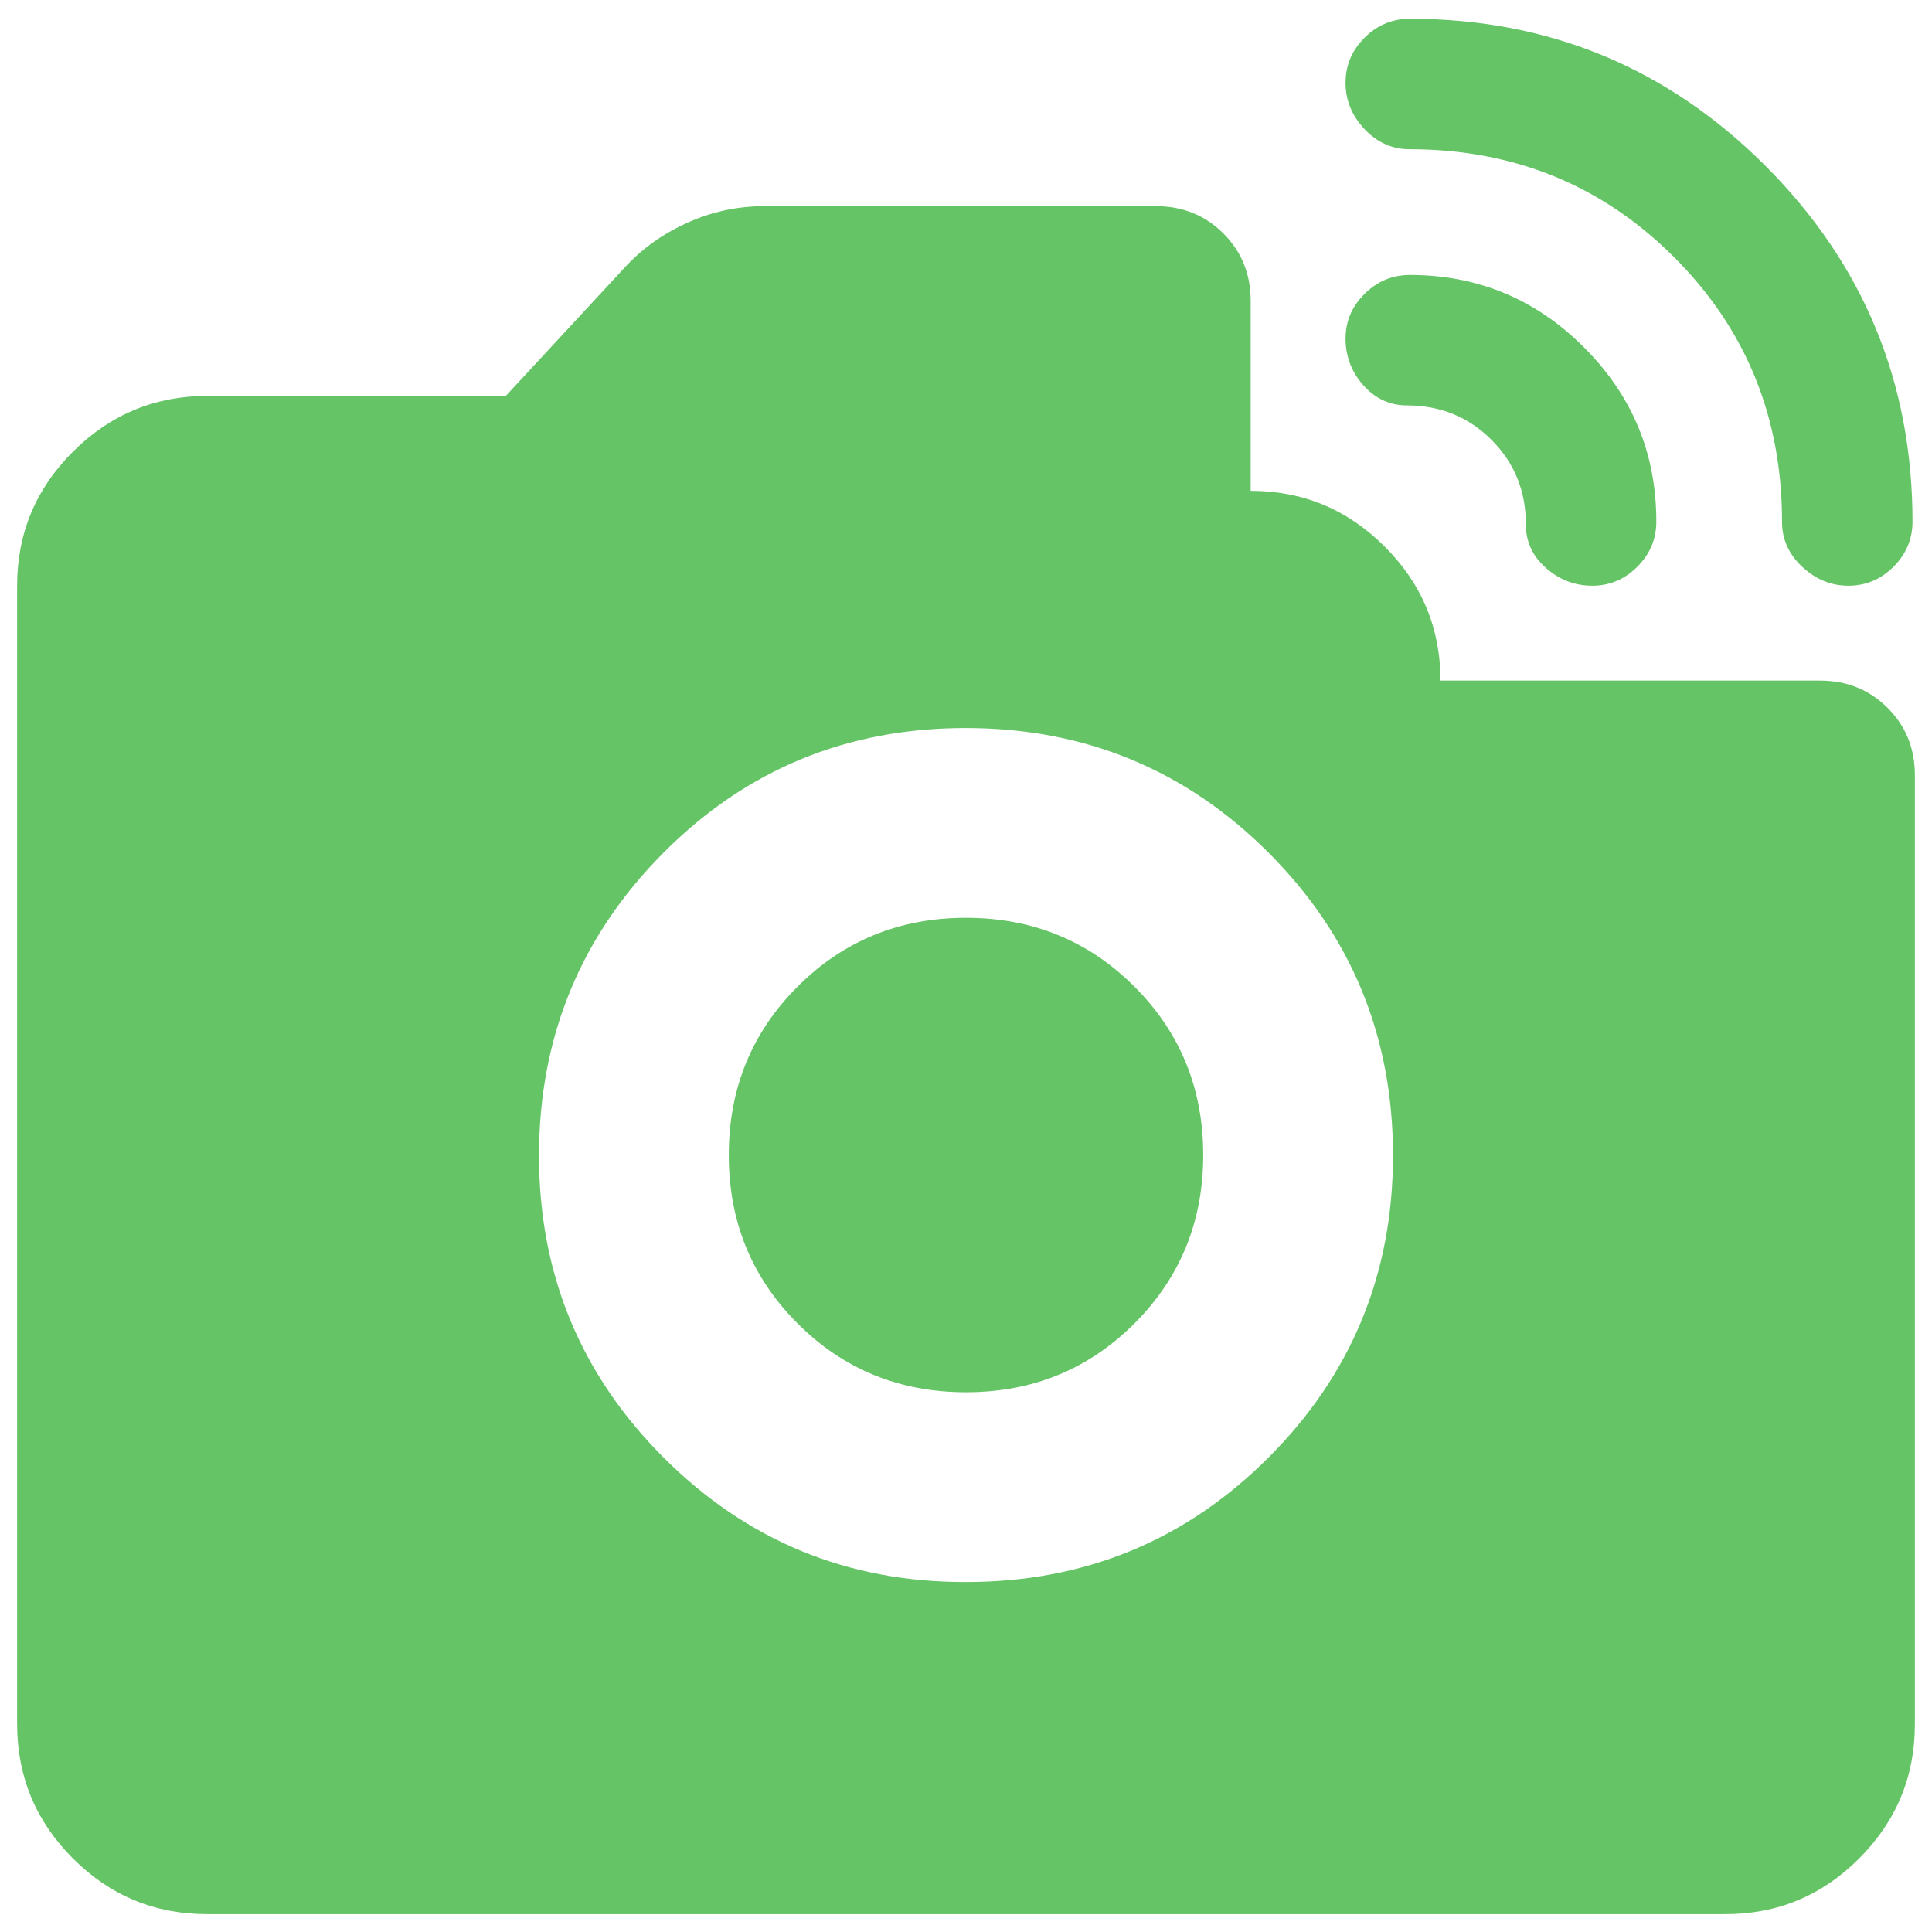
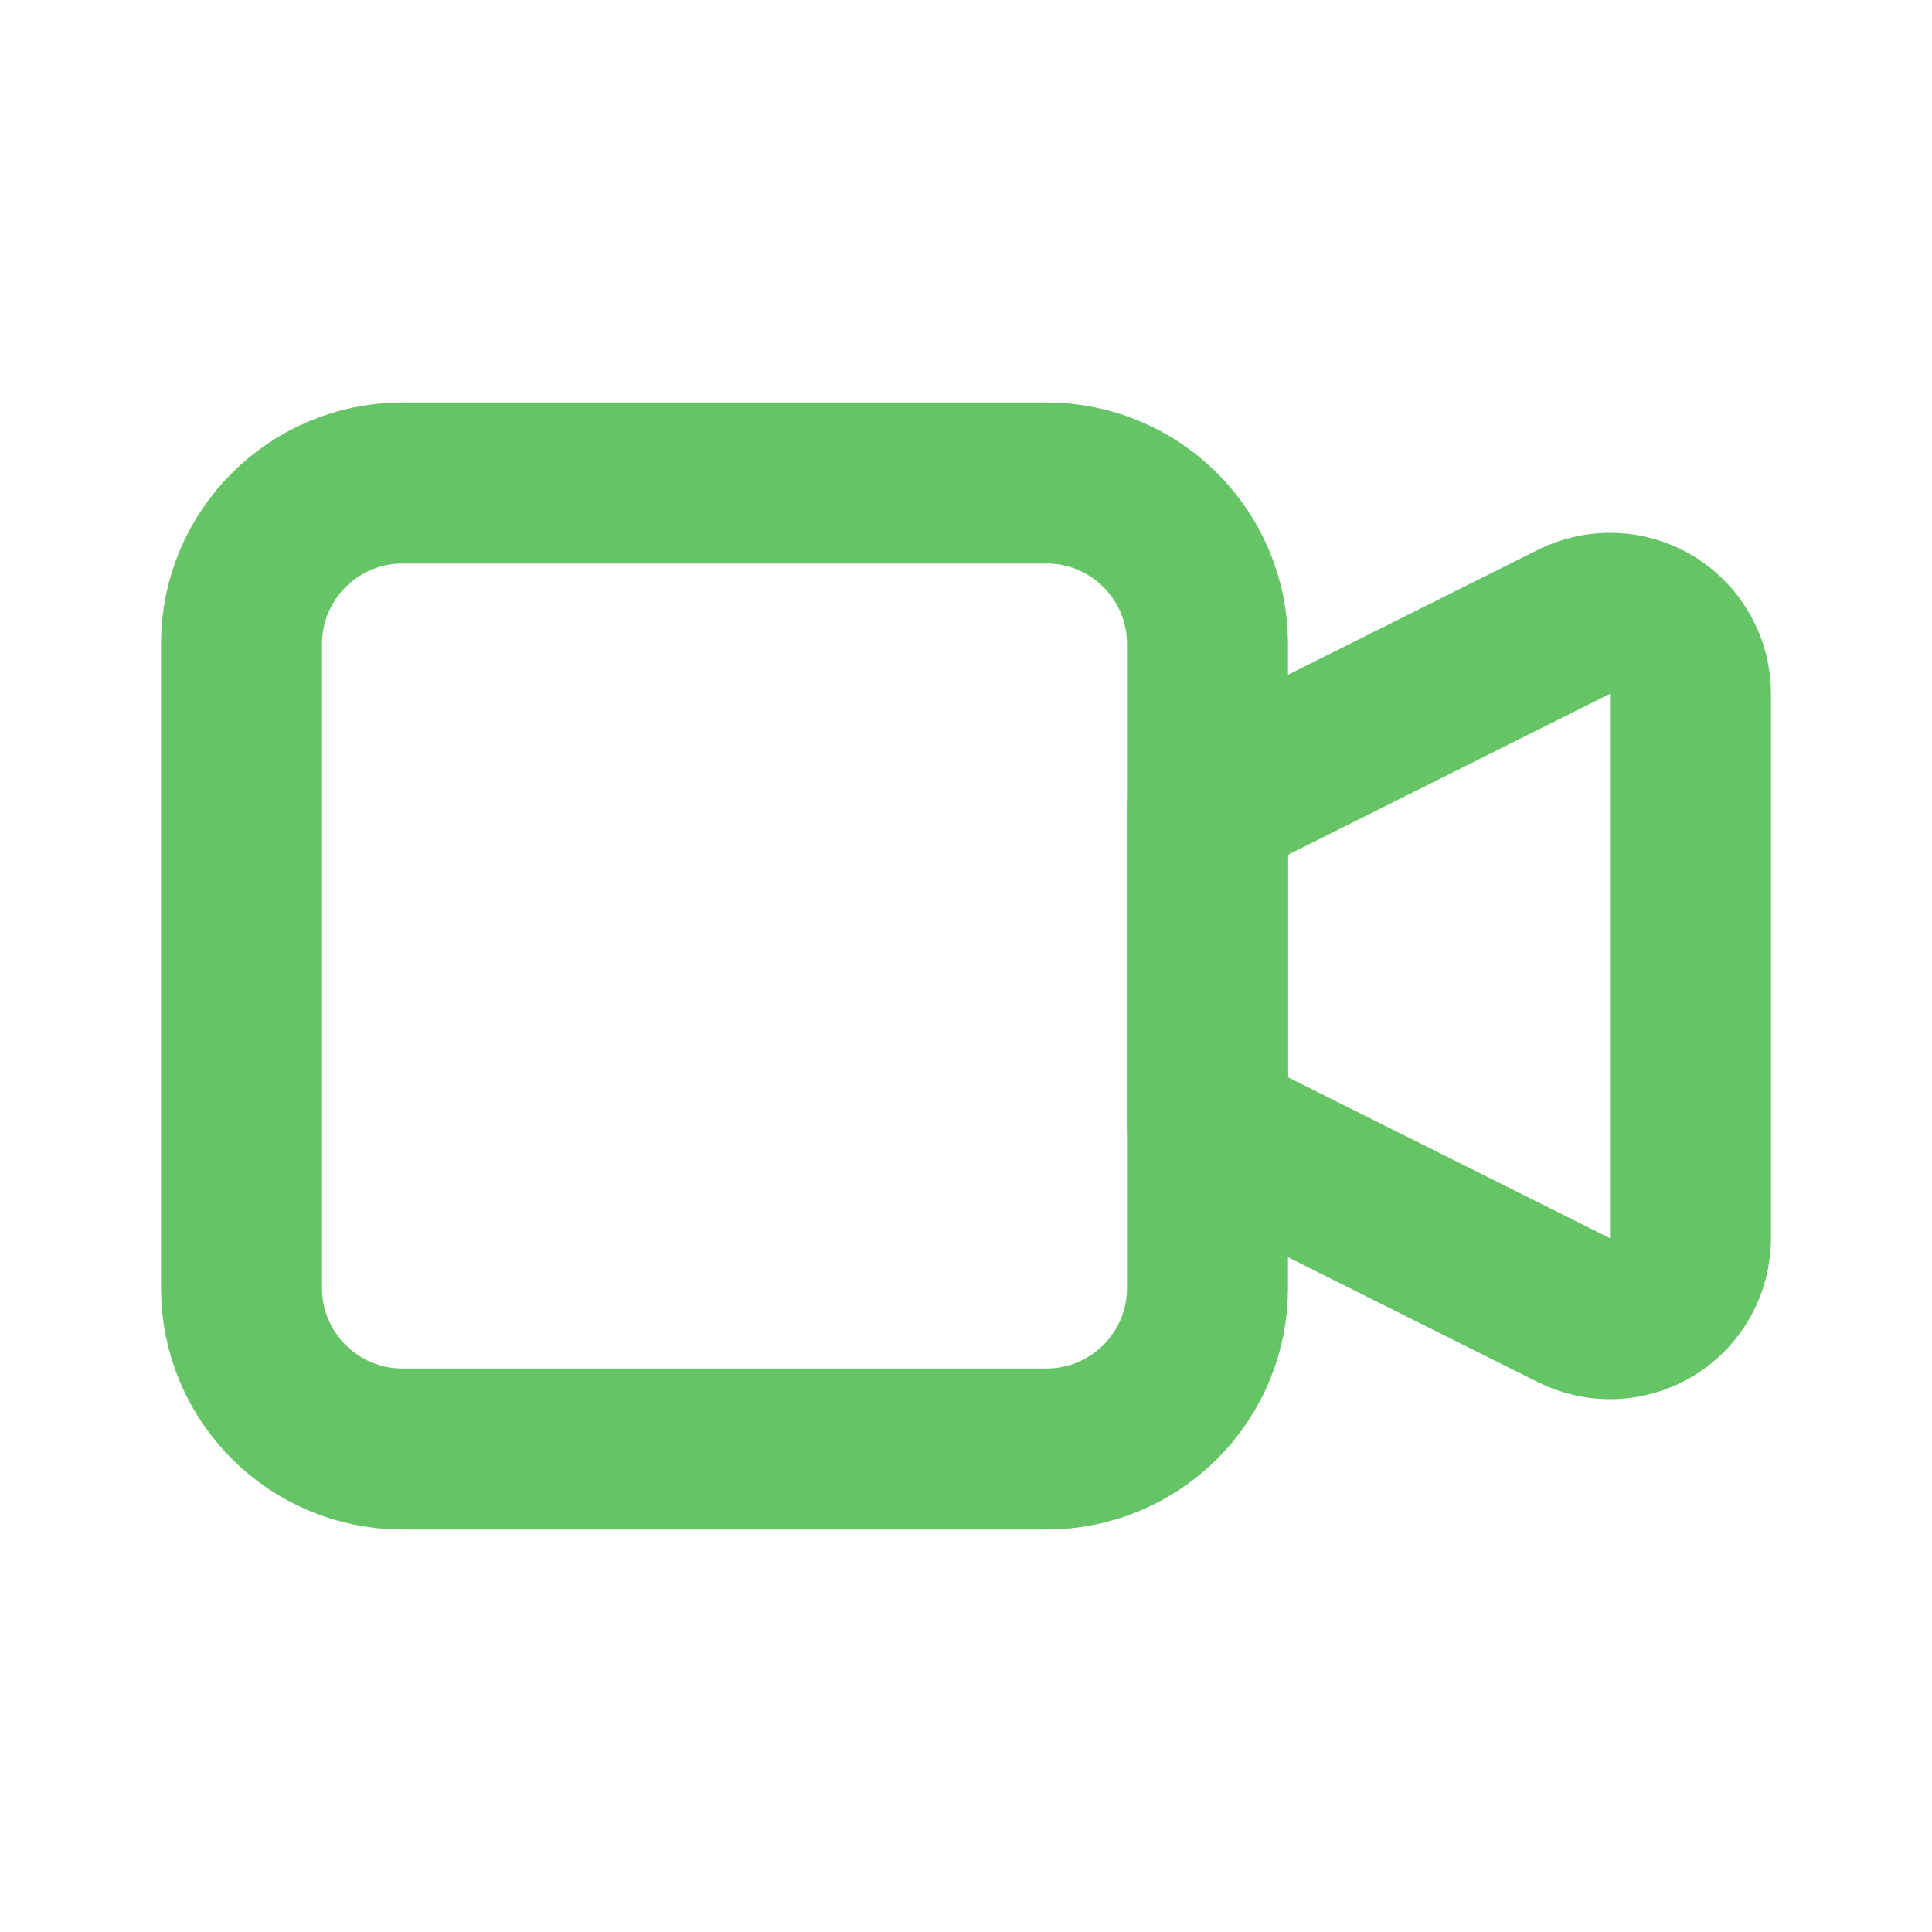
- <svg xmlns="http://www.w3.org/2000/svg" width="100%" height="100%" viewBox="0 0 24 24" version="1.1" xml:space="preserve" style="fill-rule:evenodd;clip-rule:evenodd;stroke-linejoin:round;stroke-miterlimit:2;">
-   <g transform="matrix(1.17874,0,0,1.17874,-2.14488,-0.97528)">
-     <g>
-       <g>
-         <path d="M21.3,7C21.117,7 20.954,6.933 20.812,6.8C20.67,6.667 20.599,6.508 20.6,6.325C20.6,5.225 20.221,4.296 19.463,3.538C18.705,2.78 17.776,2.401 16.675,2.4C16.492,2.4 16.333,2.329 16.2,2.188C16.067,2.047 16,1.884 16,1.7C16,1.516 16.067,1.358 16.2,1.225C16.333,1.092 16.492,1.026 16.675,1.025C18.142,1.025 19.392,1.542 20.425,2.575C21.458,3.608 21.975,4.858 21.975,6.325C21.975,6.508 21.908,6.667 21.775,6.8C21.642,6.933 21.483,7 21.3,7M18.6,7C18.417,7 18.254,6.938 18.112,6.813C17.97,6.688 17.899,6.534 17.9,6.35C17.9,6 17.779,5.704 17.538,5.463C17.297,5.222 17.001,5.101 16.65,5.1C16.467,5.1 16.313,5.029 16.188,4.888C16.063,4.747 16.001,4.584 16,4.4C15.999,4.216 16.066,4.058 16.2,3.925C16.334,3.792 16.492,3.726 16.675,3.725C17.392,3.725 18.004,3.979 18.513,4.488C19.022,4.997 19.276,5.609 19.275,6.325C19.275,6.508 19.208,6.667 19.075,6.8C18.942,6.933 18.783,7 18.6,7M12,17.5C13.25,17.5 14.313,17.063 15.188,16.188C16.063,15.313 16.501,14.251 16.5,13C16.499,11.749 16.062,10.687 15.188,9.813C14.314,8.939 13.251,8.501 12,8.5C10.749,8.499 9.686,8.936 8.813,9.813C7.94,10.69 7.502,11.752 7.5,13C7.498,14.248 7.936,15.311 8.813,16.188C9.69,17.065 10.753,17.503 12,17.5M12,15.5C11.3,15.5 10.708,15.258 10.225,14.775C9.742,14.292 9.5,13.7 9.5,13C9.5,12.3 9.742,11.708 10.225,11.225C10.708,10.742 11.3,10.5 12,10.5C12.7,10.5 13.292,10.742 13.775,11.225C14.258,11.708 14.5,12.3 14.5,13C14.5,13.7 14.258,14.292 13.775,14.775C13.292,15.258 12.7,15.5 12,15.5M4,21C3.45,21 2.979,20.804 2.588,20.413C2.197,20.022 2.001,19.551 2,19L2,7C2,6.45 2.196,5.979 2.588,5.588C2.98,5.197 3.451,5.001 4,5L7.15,5L8.4,3.65C8.583,3.45 8.804,3.292 9.063,3.175C9.322,3.058 9.592,3 9.875,3L14,3C14.283,3 14.521,3.096 14.713,3.288C14.905,3.48 15.001,3.717 15,4L15,6C15.55,6 16.021,6.196 16.413,6.588C16.805,6.98 17.001,7.451 17,8L21,8C21.283,8 21.521,8.096 21.713,8.288C21.905,8.48 22.001,8.717 22,9L22,19C22,19.55 21.804,20.021 21.413,20.413C21.022,20.805 20.551,21.001 20,21L4,21Z" style="fill:rgb(101,196,102);fill-rule:nonzero;" />
-       </g>
-     </g>
-   </g>
+ <svg xmlns="http://www.w3.org/2000/svg" width="24" height="24" viewBox="0 0 24 24" fill="none" stroke="#65c466" stroke-width="2" stroke-linecap="round" stroke-linejoin="round">
+   <path d="M15 10l4.553 -2.276a1 1 0 0 1 1.447 .894v6.764a1 1 0 0 1 -1.447 .894l-4.553 -2.276v-4z" />
+   <path d="M3 8a2 2 0 0 1 2 -2h8a2 2 0 0 1 2 2v8a2 2 0 0 1 -2 2h-8a2 2 0 0 1 -2 -2z" />
</svg>
